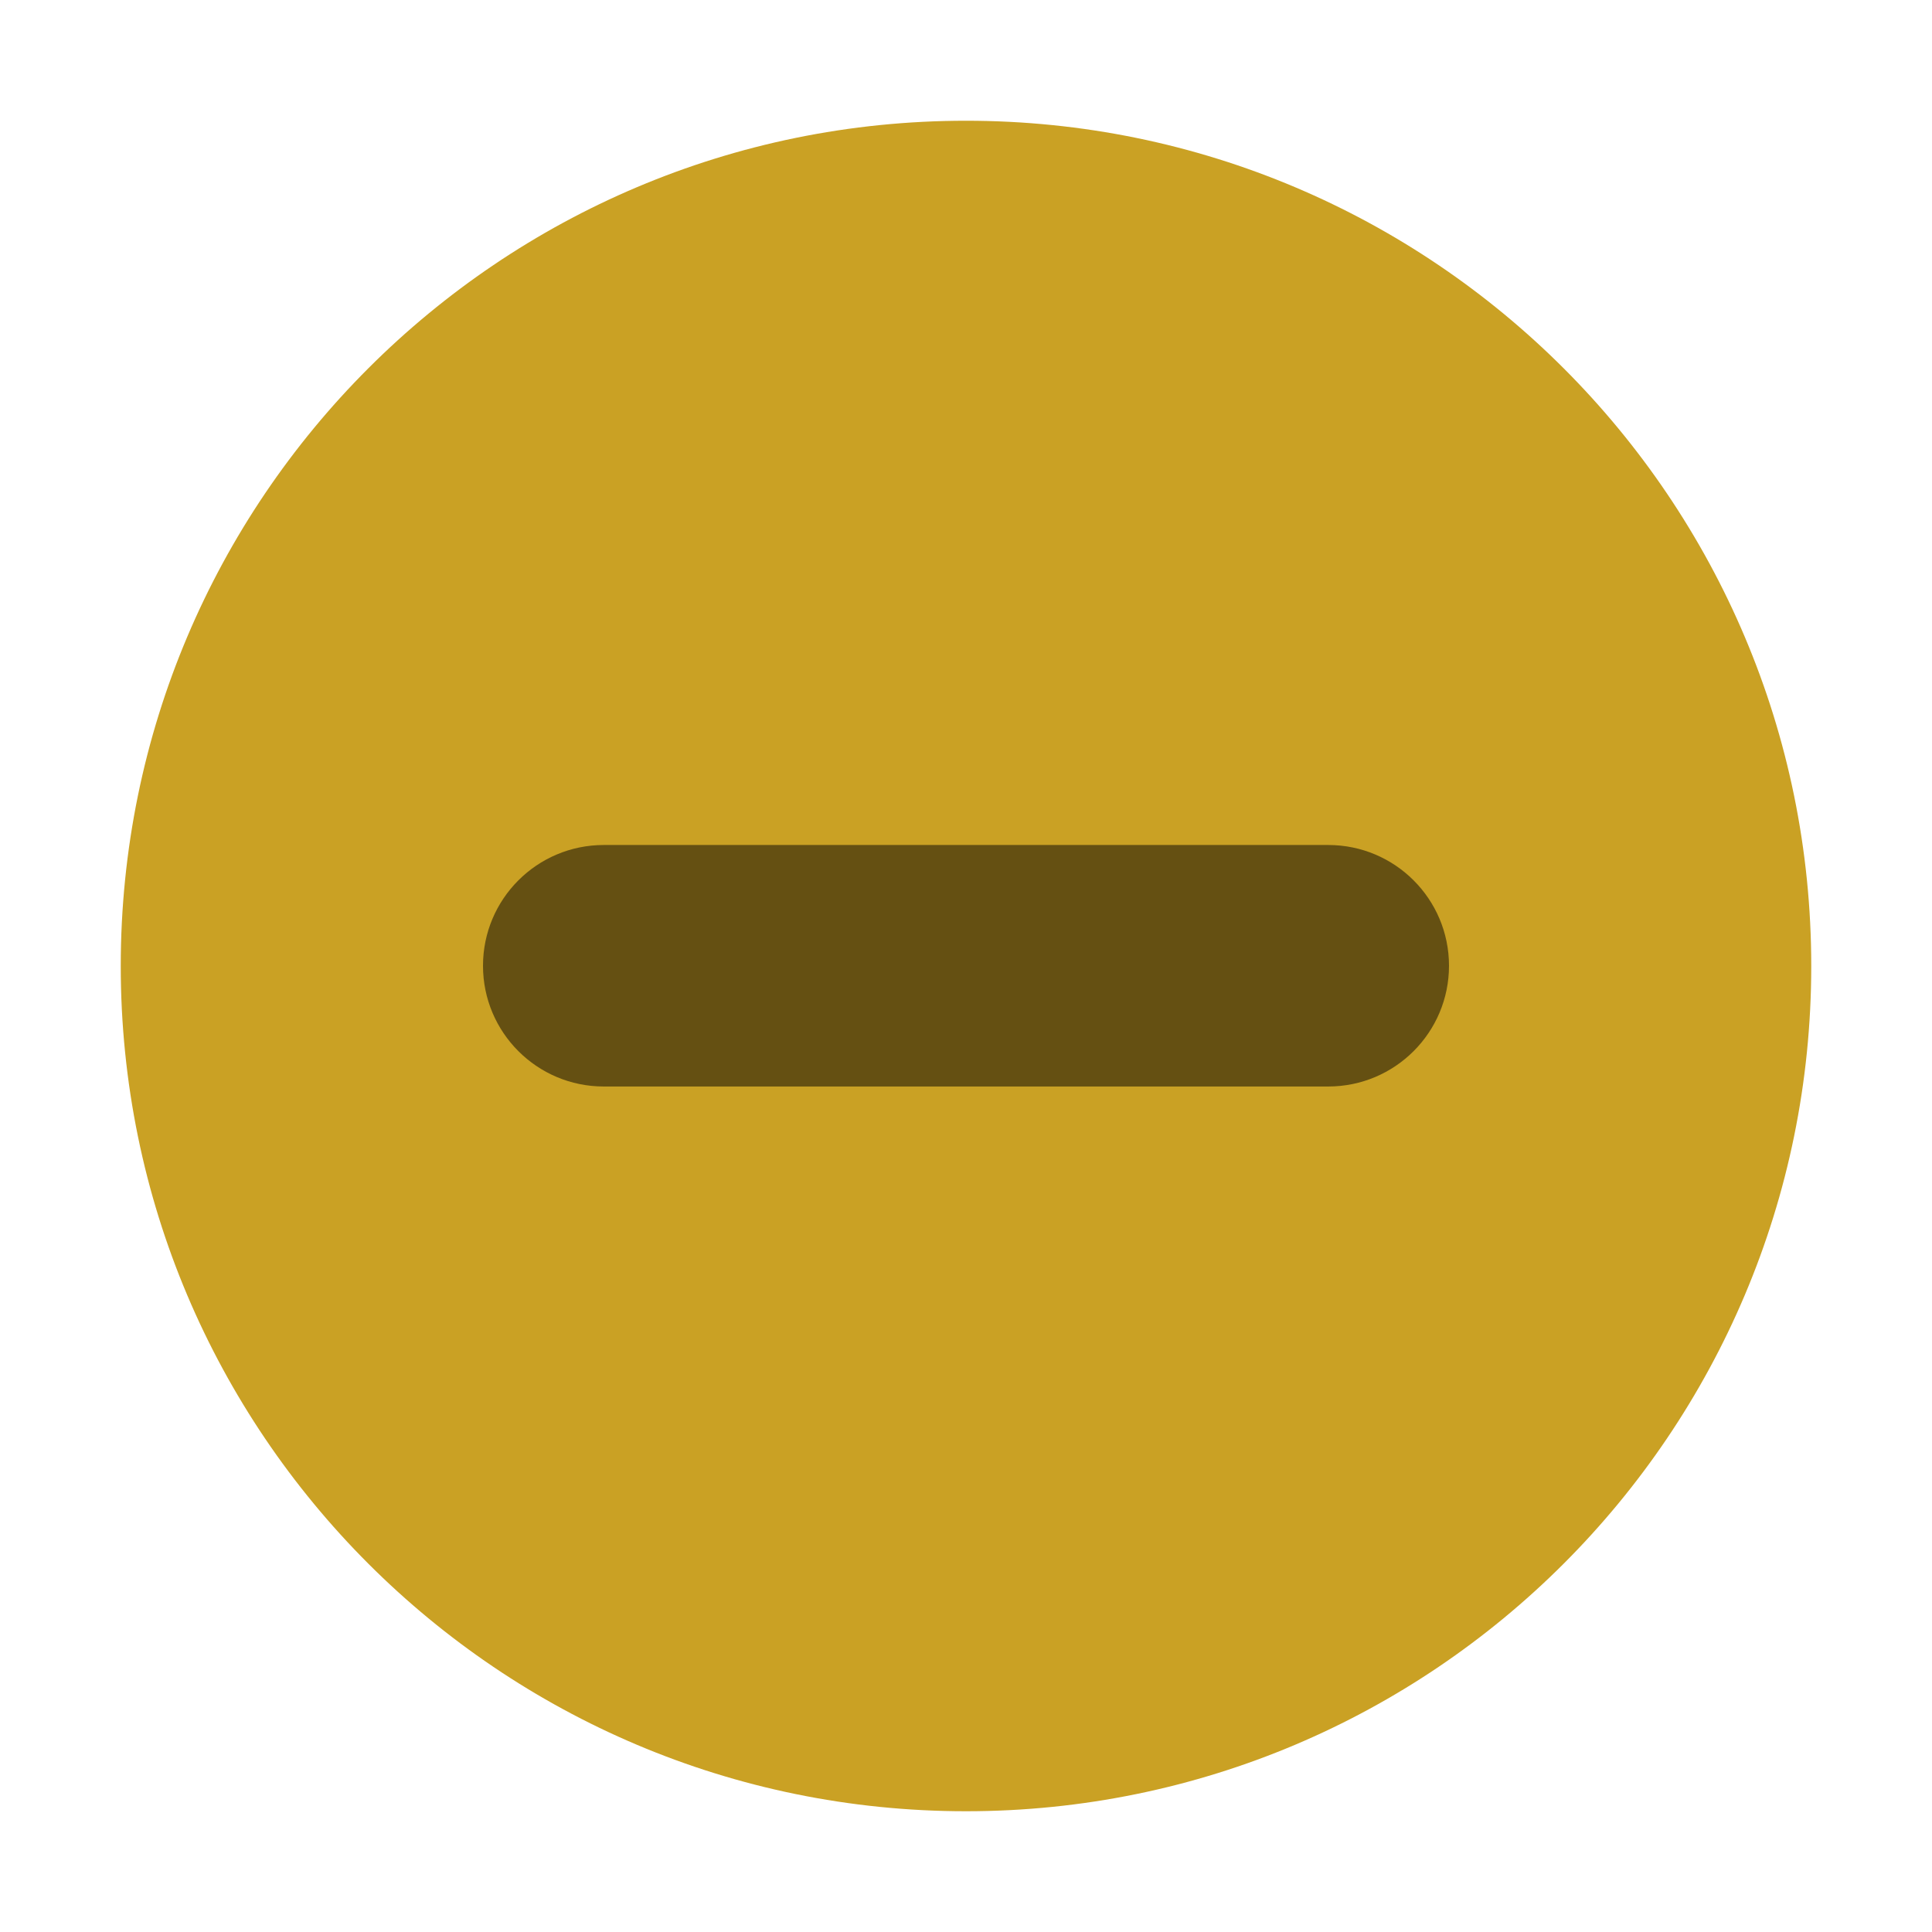
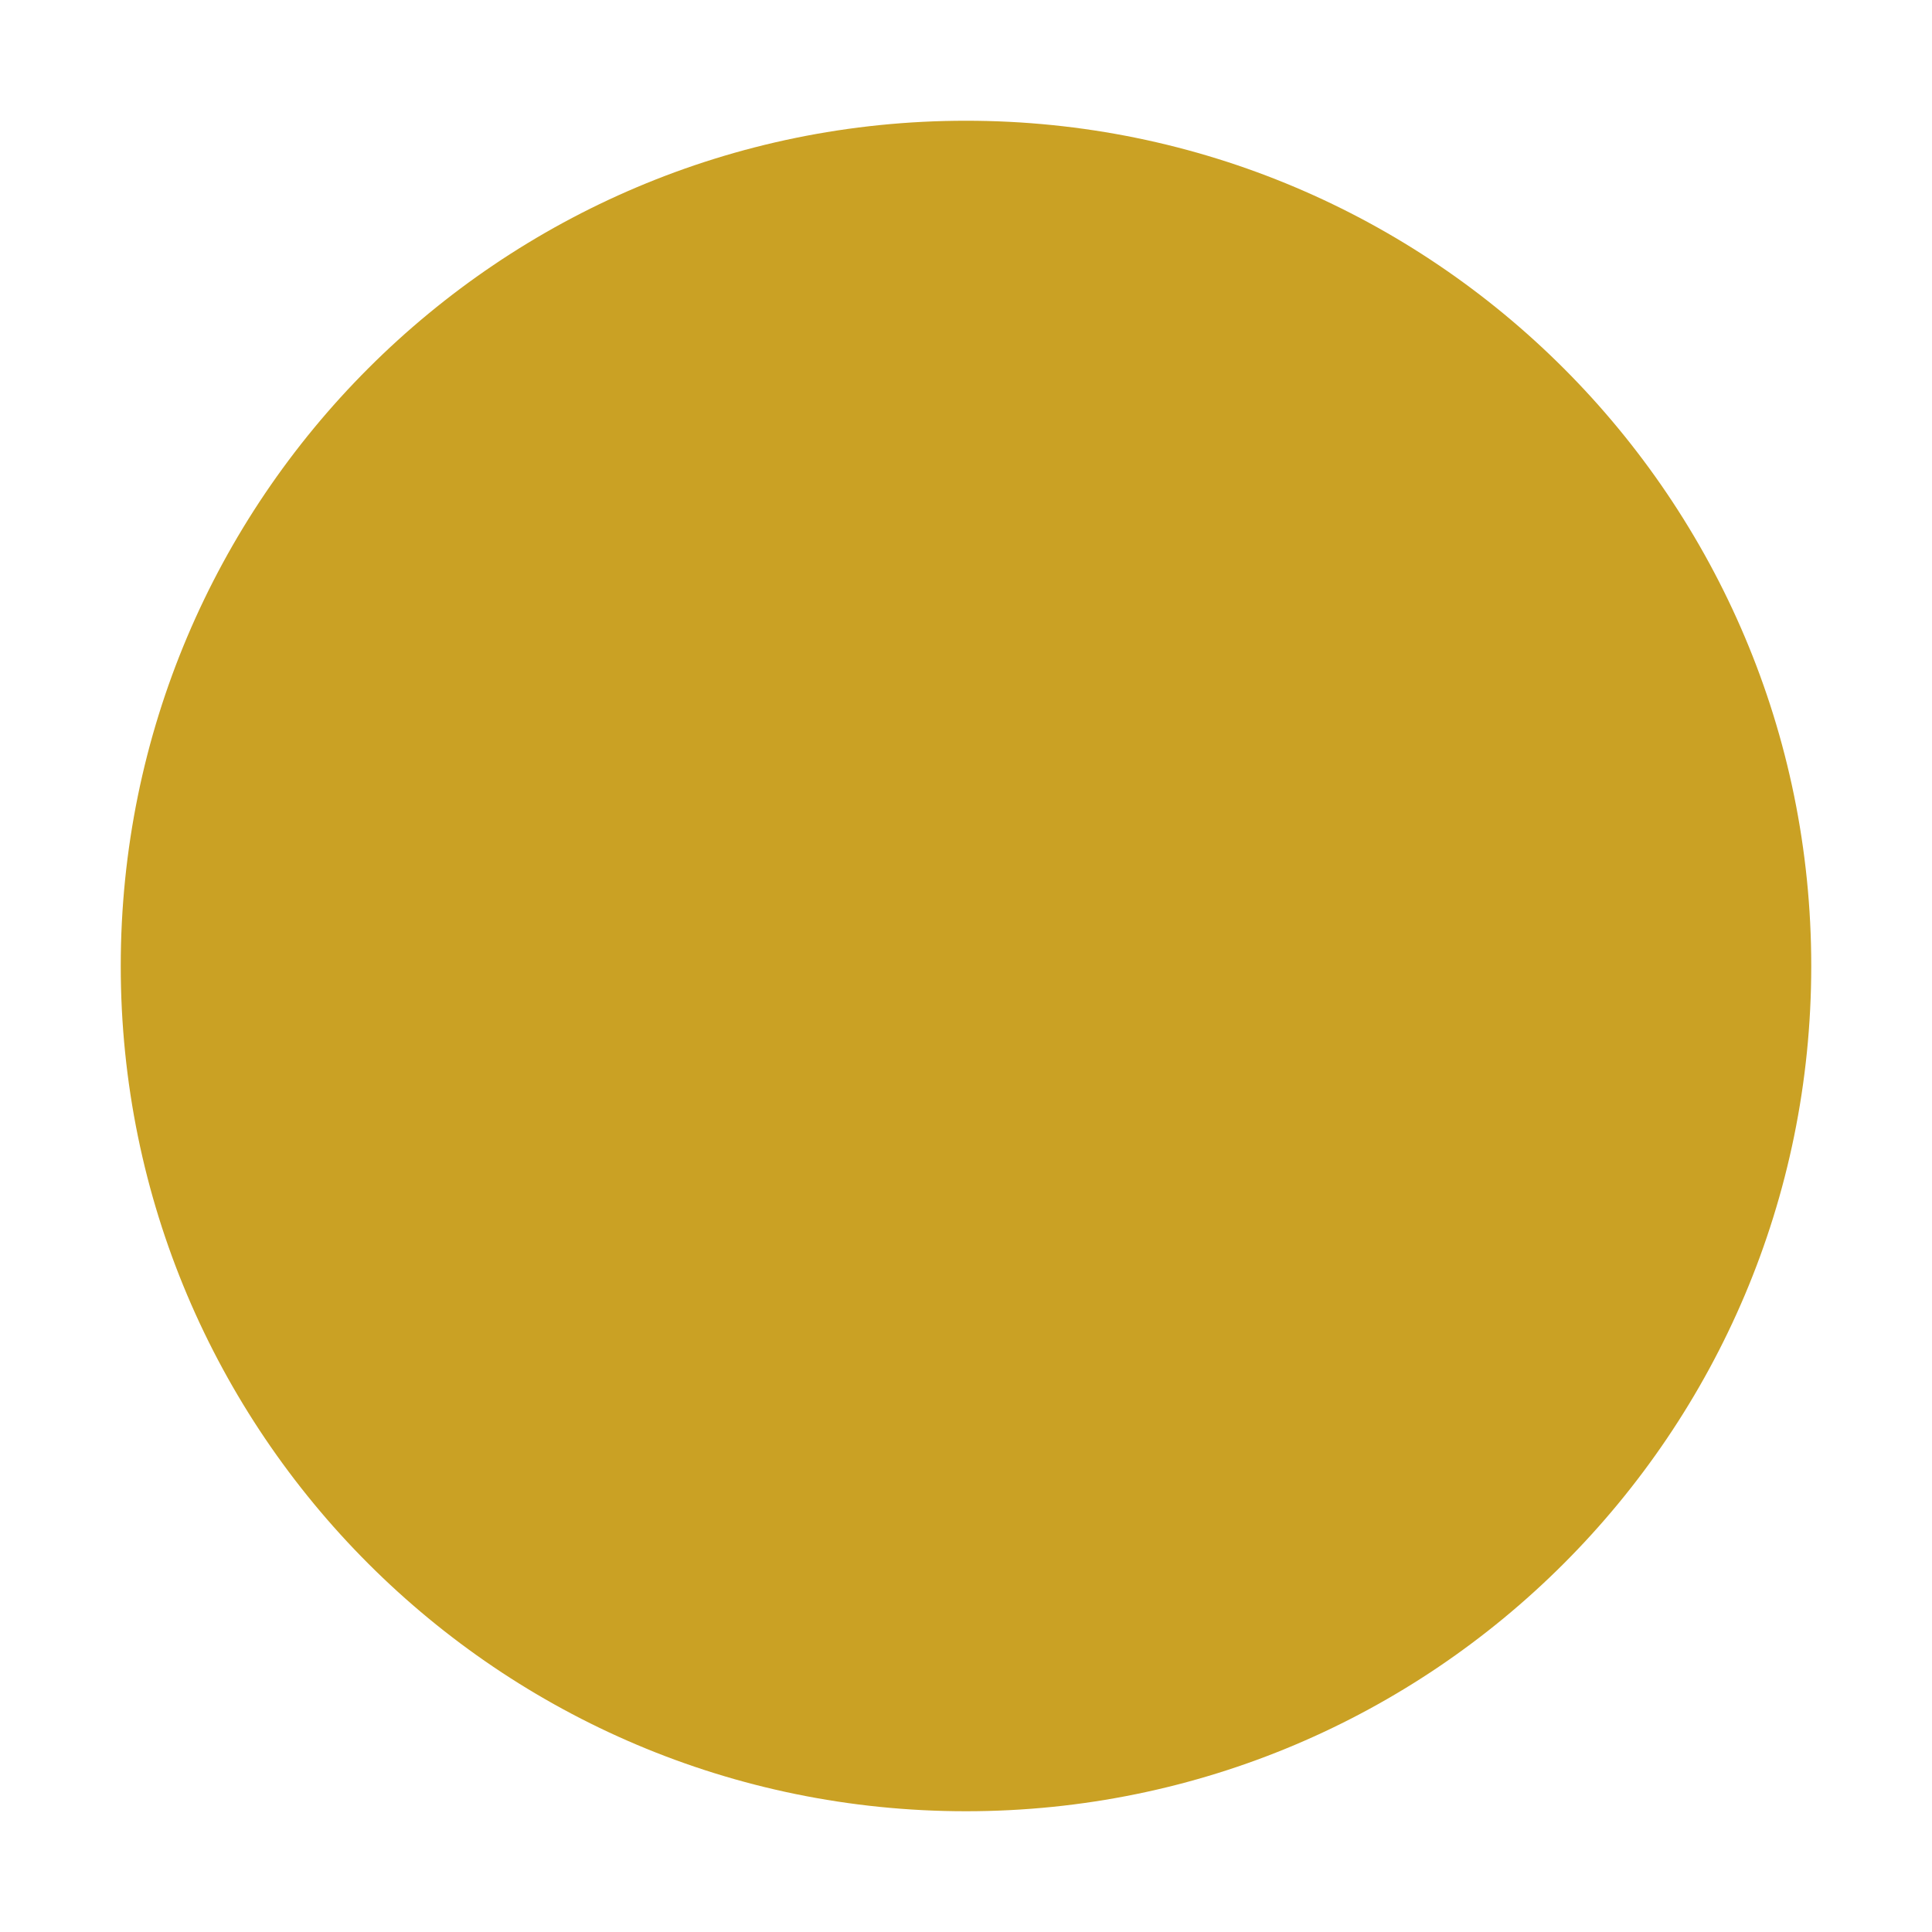
<svg xmlns="http://www.w3.org/2000/svg" width="16" height="16" id="svg9892" version="1.1">
  <defs id="mojave_theme">
    <linearGradient id="header_button_img_dark">
      <stop id="stop1959" offset="0" style="stop-color:#636363;stop-opacity:1" />
      <stop id="stop1961" offset="1" style="stop-color:#696969;stop-opacity:1" />
    </linearGradient>
    <linearGradient id="header_button_img">
      <stop style="stop-color:#f1f1f1;stop-opacity:1" offset="0" id="stop1945" />
      <stop style="stop-color:#fefefe;stop-opacity:1" offset="1" id="stop1947" />
    </linearGradient>
    <linearGradient id="theme_darker_color">
      <stop style="stop-color:#4d4d4d;stop-opacity:1;" offset="0" id="stop5416" />
    </linearGradient>
    <linearGradient id="button_active">
      <stop style="stop-color:#3d6ffc;stop-opacity:1" offset="0" id="stop5384" />
      <stop style="stop-color:#7ba3f7;stop-opacity:1" offset="1" id="stop5386" />
    </linearGradient>
    <linearGradient id="unchecked_highlight">
      <stop style="stop-color:#5f5f5f;stop-opacity:1;" offset="0" id="stop1645" />
    </linearGradient>
    <linearGradient id="dark_unchecked_bg">
      <stop id="stop1615" offset="0" style="stop-color:#6a6a6a;stop-opacity:1" />
      <stop id="stop1617" offset="1" style="stop-color:#545454;stop-opacity:1" />
    </linearGradient>
    <linearGradient id="hightlight">
      <stop style="stop-color:#5887fc;stop-opacity:1;" offset="0" id="stop1628" />
    </linearGradient>
    <linearGradient id="dark_checked_bg">
      <stop style="stop-color:#3458c0;stop-opacity:1" offset="0" id="stop1580" />
      <stop style="stop-color:#3d67e3;stop-opacity:1" offset="1" id="stop1582" />
    </linearGradient>
    <linearGradient id="selected_fg_color">
      <stop style="stop-color:#ffffffgit;stop-opacity:1;" offset="0" id="stop6555" />
    </linearGradient>
    <linearGradient id="selected_bg_color">
      <stop style="stop-color:#5683fa;stop-opacity:1;" offset="0" id="stop5956" />
    </linearGradient>
  </defs>
  <g id="layer1" style="display:inline" transform="translate(-8,199.6378)">
    <g transform="translate(-245,-9.000003)" style="display:inline" id="titlebutton-minimize-active">
      <rect style="opacity:0;fill:#000000;fill-opacity:1;stroke:none;stroke-width:0.474;stroke-linejoin:miter;stroke-miterlimit:4;stroke-dasharray:none;stroke-opacity:1;paint-order:markers stroke fill" id="rect1582-7" width="16" height="16" x="253" y="-190.638" ry="1.6930764e-05" />
      <g transform="translate(254,-189.6378)" id="titlebutton-minimize-active-1-6" style="enable-background:new">
        <g transform="translate(-5,-1033.362)" id="g6-22-5">
          <path style="fill:#caa124;fill-opacity:1;fill-rule:evenodd;stroke:none" d="m 12,1047.362 c 3.866,0 7,-3.134 7,-7 0,-3.866 -3.134,-7 -7,-7 -3.866,0 -7,3.134 -7,7 0,3.866 3.134,7 7,7" id="path2-8-6" />
-           <rect style="opacity:0.5;fill:#000000;fill-opacity:1;stroke:none;stroke-width:2;stroke-linecap:round;stroke-linejoin:round;stroke-miterlimit:4;stroke-dasharray:none;stroke-opacity:1" width="8" height="2" x="8" y="1039.36" ry="1" id="rect4-9" />
        </g>
      </g>
    </g>
  </g>
</svg>
